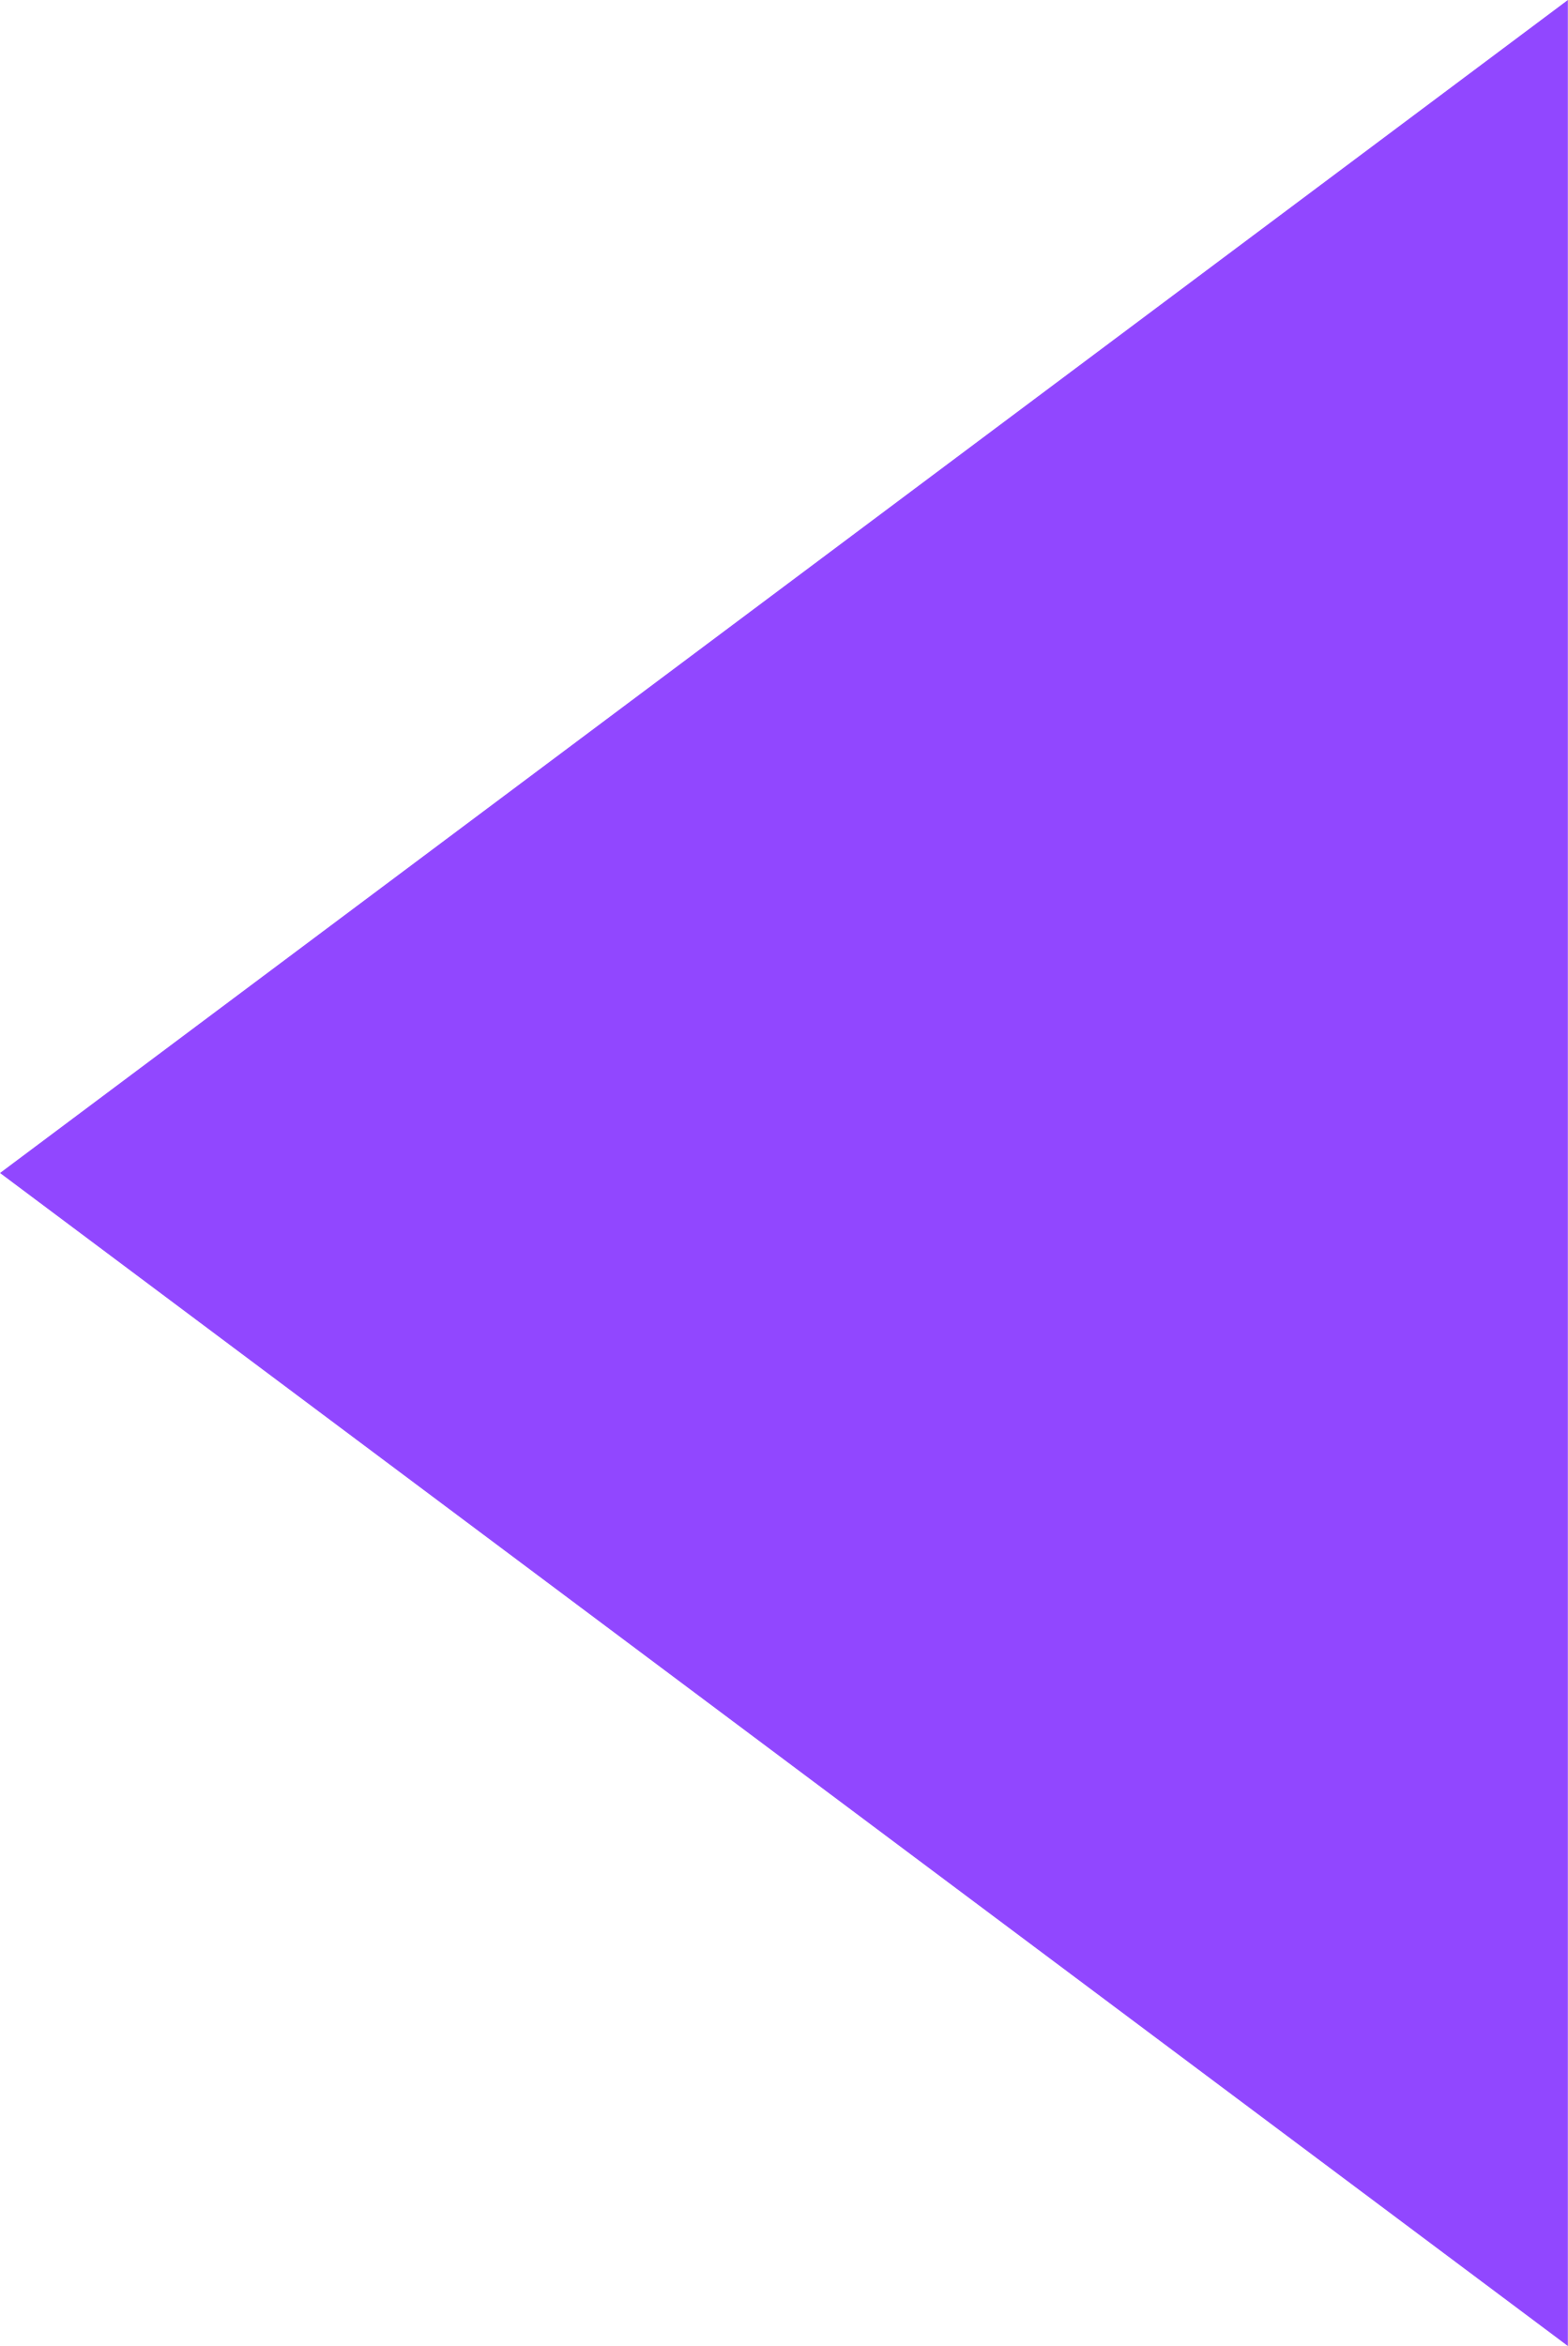
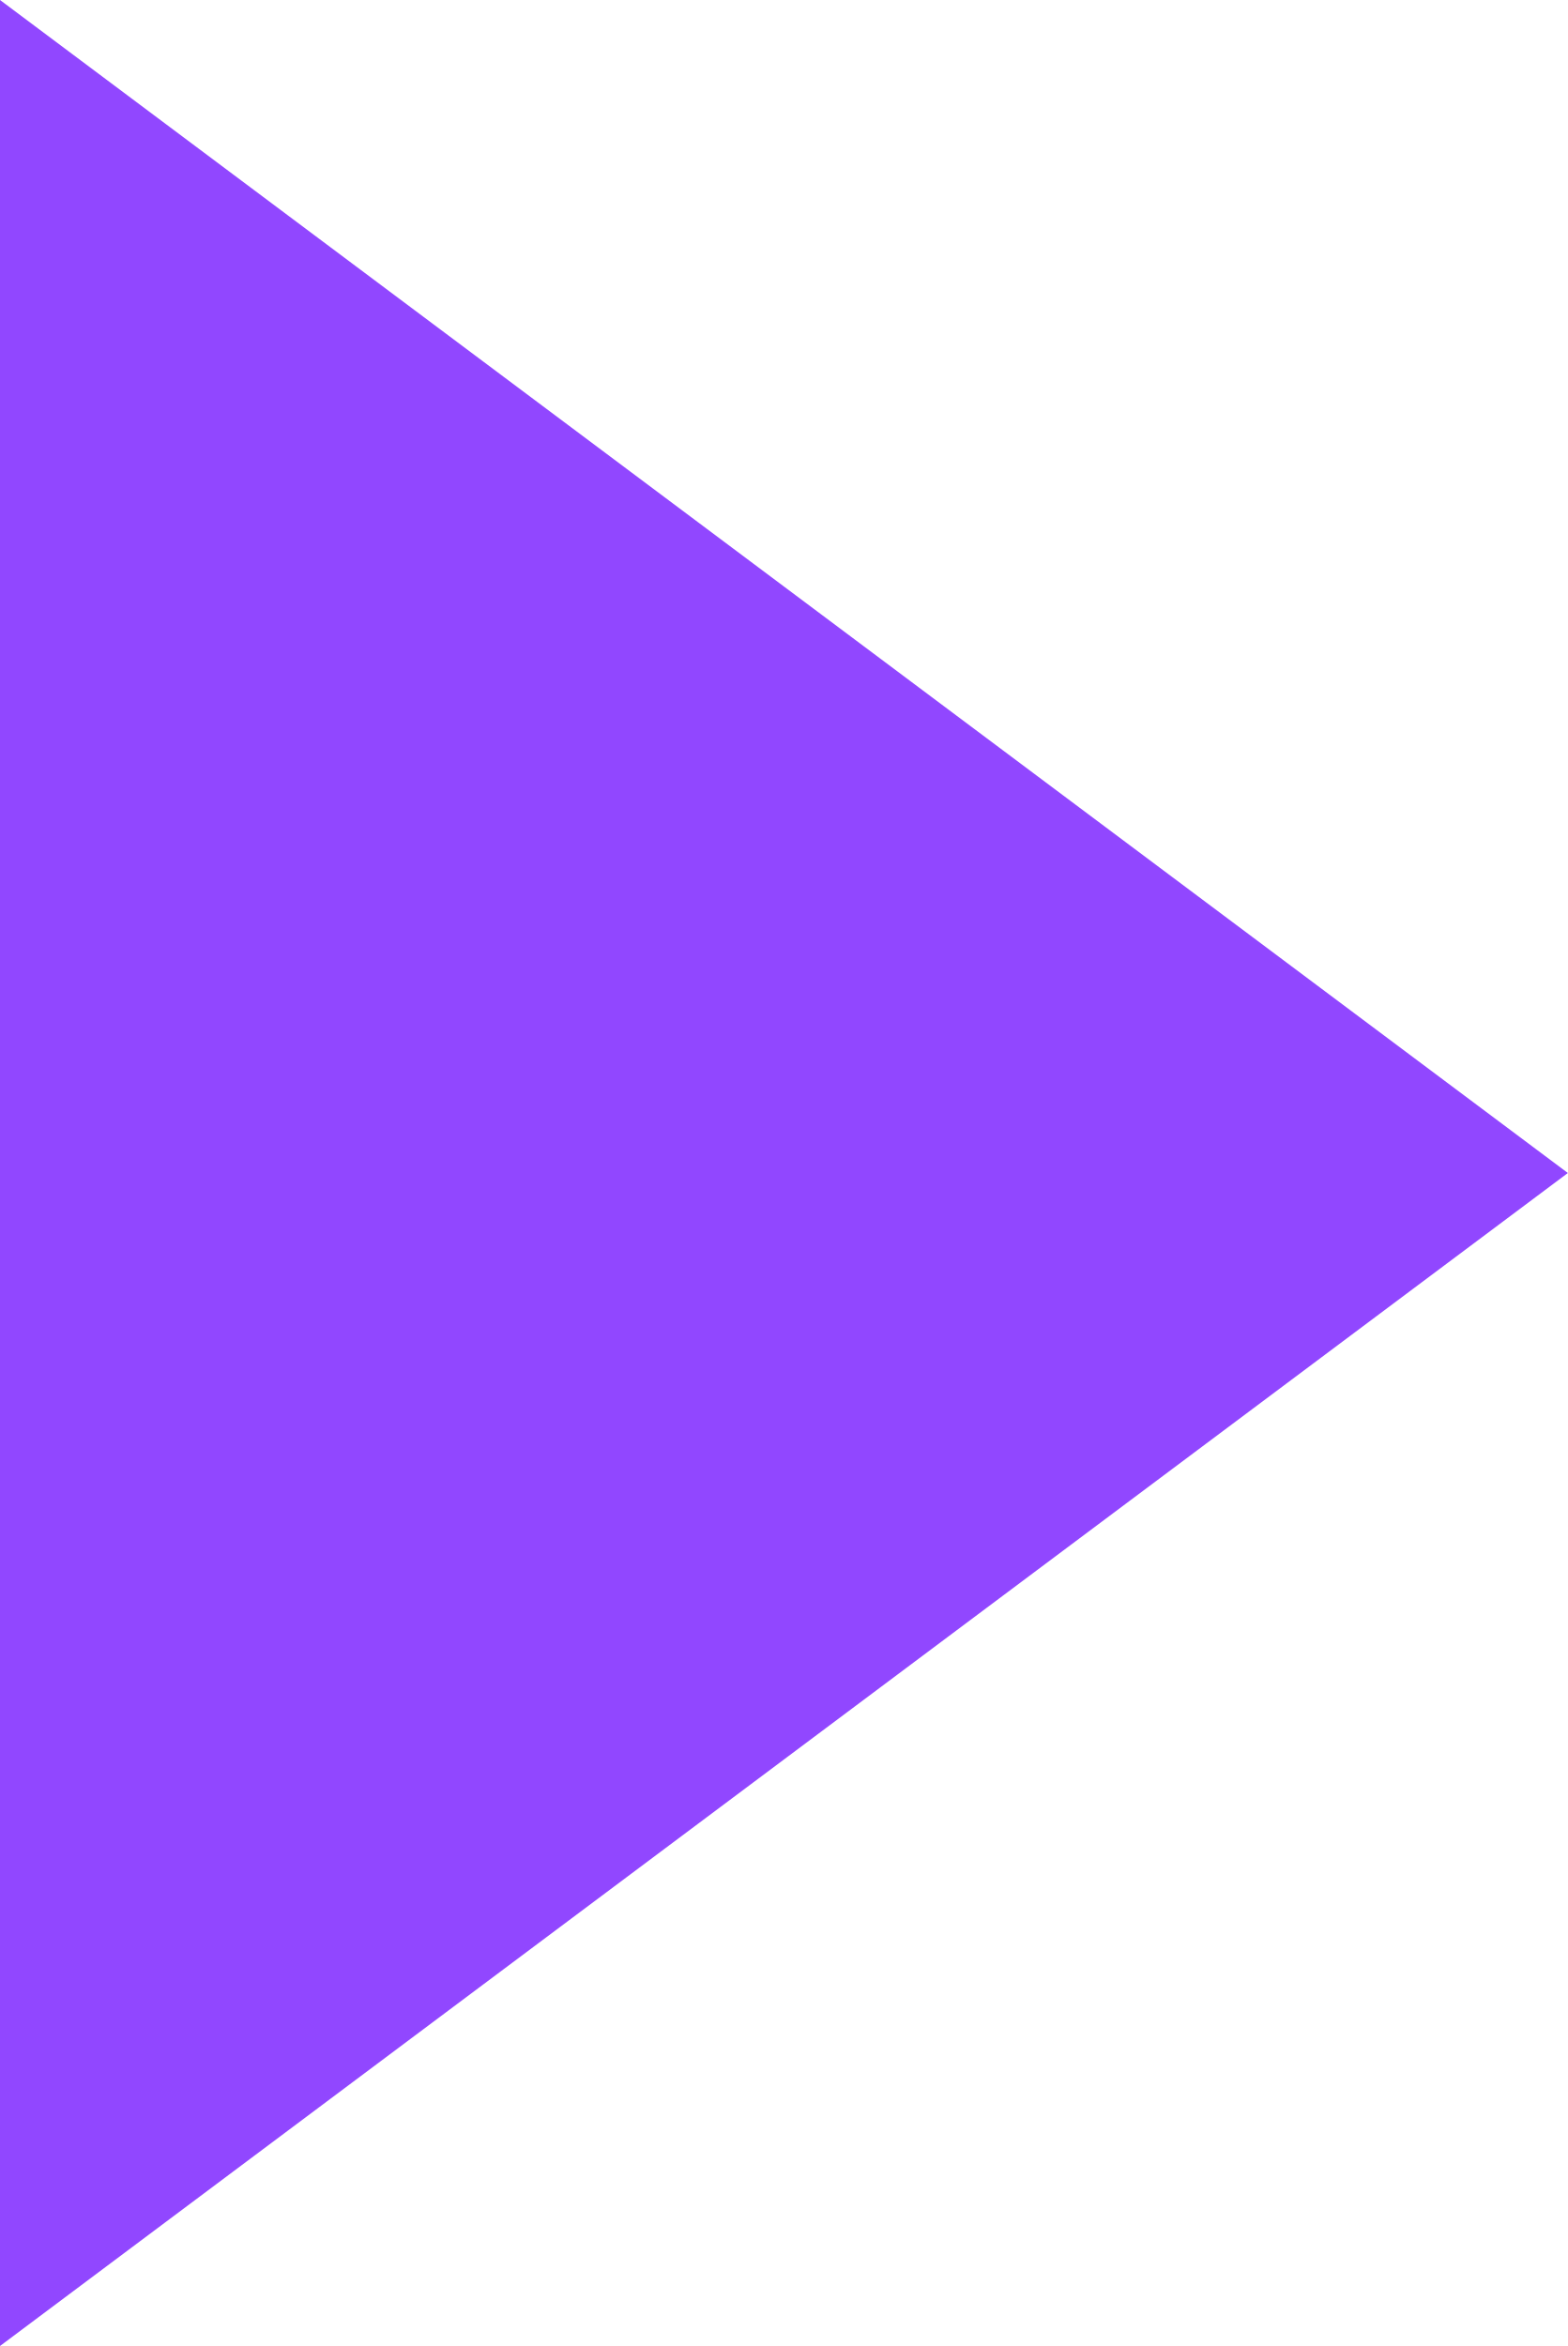
<svg xmlns="http://www.w3.org/2000/svg" version="1.1" id="Layer_1" x="0px" y="0px" width="26.6px" height="39.8px" viewBox="0 0 26.6 39.8" style="enable-background:new 0 0 26.6 39.8;" xml:space="preserve">
  <style type="text/css">
	.st0{fill:#9147FF;}
</style>
-   <polygon class="st0" points="26.6,39.8 26.6,0 0,19.9 " />
+   <polygon class="st0" points="0,0 0,39.8 26.6,19.9 " />
</svg>
